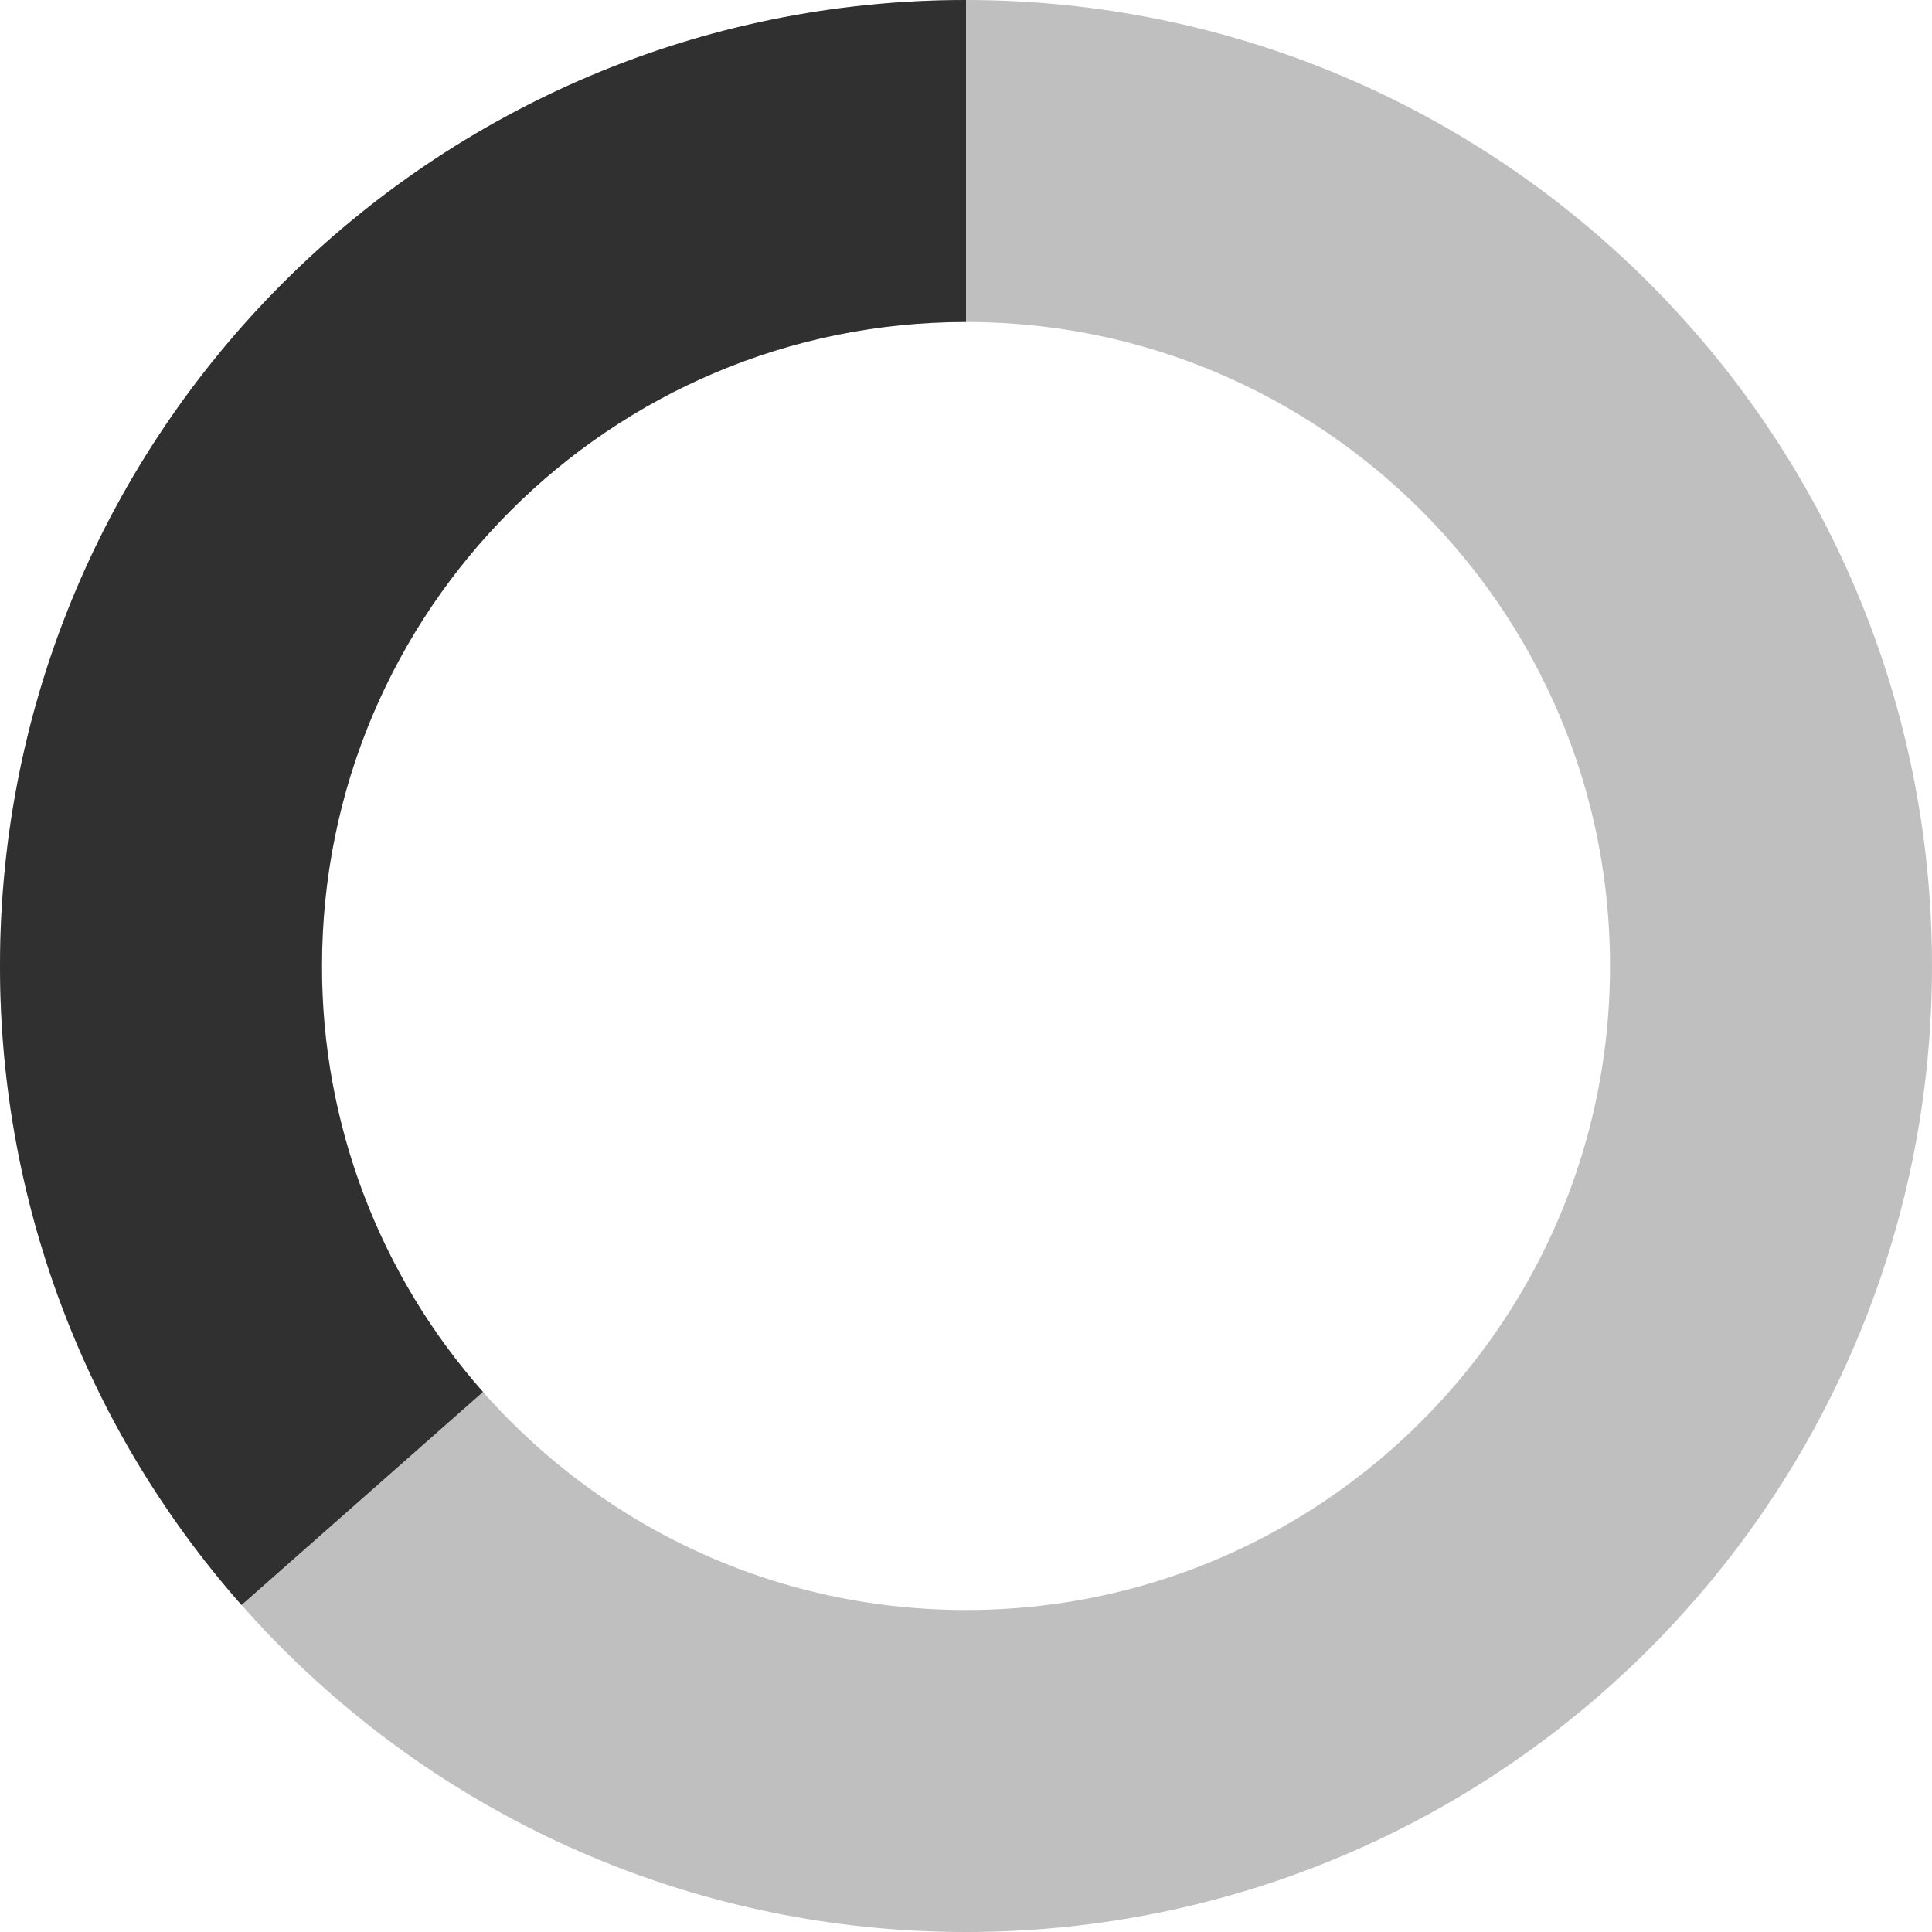
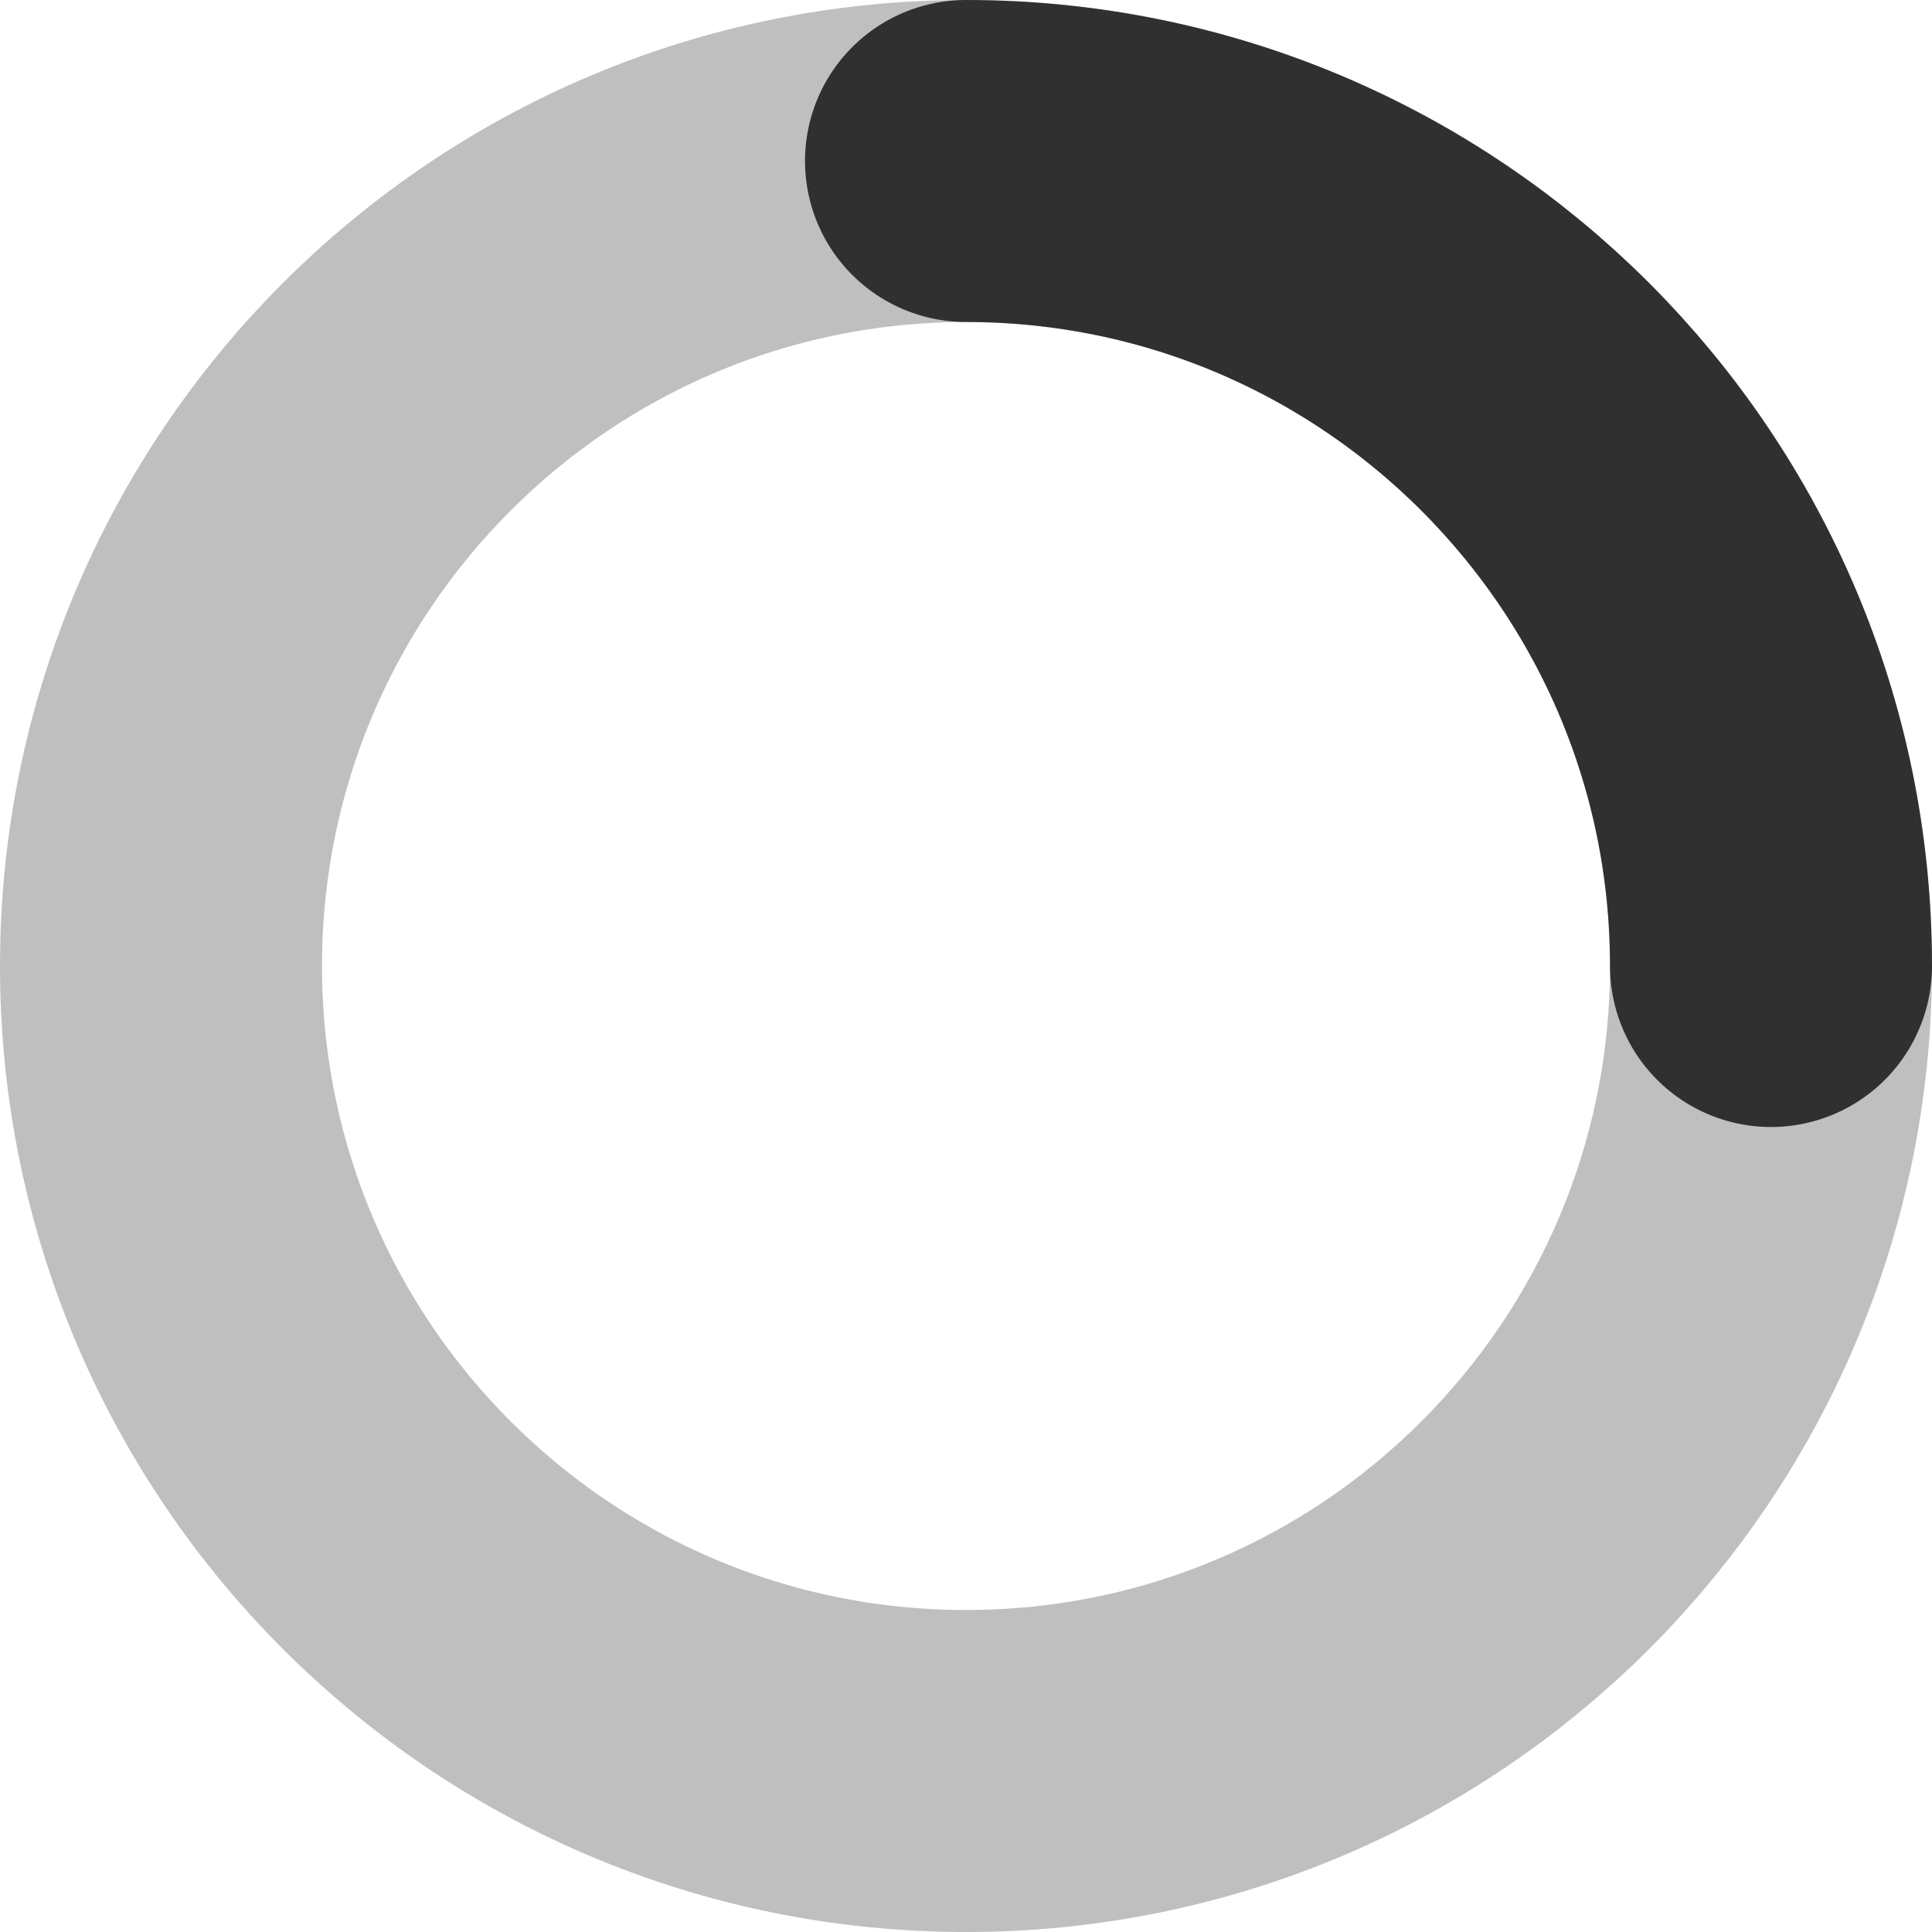
- <svg xmlns="http://www.w3.org/2000/svg" viewBox="0 0 24 24">
-   <defs>
-     <style>@keyframes spin {to{transform:rotate(360deg);}}</style>
-   </defs>
+ <svg xmlns="http://www.w3.org/2000/svg" stroke-width="4" viewBox="0 0 24 24">
+   <style>@keyframes spin{to{transform:rotate(360deg)}}</style>
  <g style="transform-origin:center;animation:spin 1s linear infinite">
-     <circle style="opacity: 0.25" cx="12" cy="12" r="10" stroke="currentColor" stroke-width="4" fill="none" />
-     <path style="opacity: 0.75" fill="currentColor" d="M4 12a8 8 0 018-8V0C5.373 0 0 5.373 0 12h4zm2 5.291A7.962 7.962 0 014 12H0c0 3.042 1.135 5.824 3 7.938l3-2.647z" />
+     <circle cx="12" cy="12" r="10" fill="none" stroke="currentColor" style="opacity:.25" />
+     <path fill="none" stroke="currentColor" stroke-linecap="round" d="M12 2a10 10 0 0 1 10 10" style="opacity:.75" />
  </g>
</svg>
